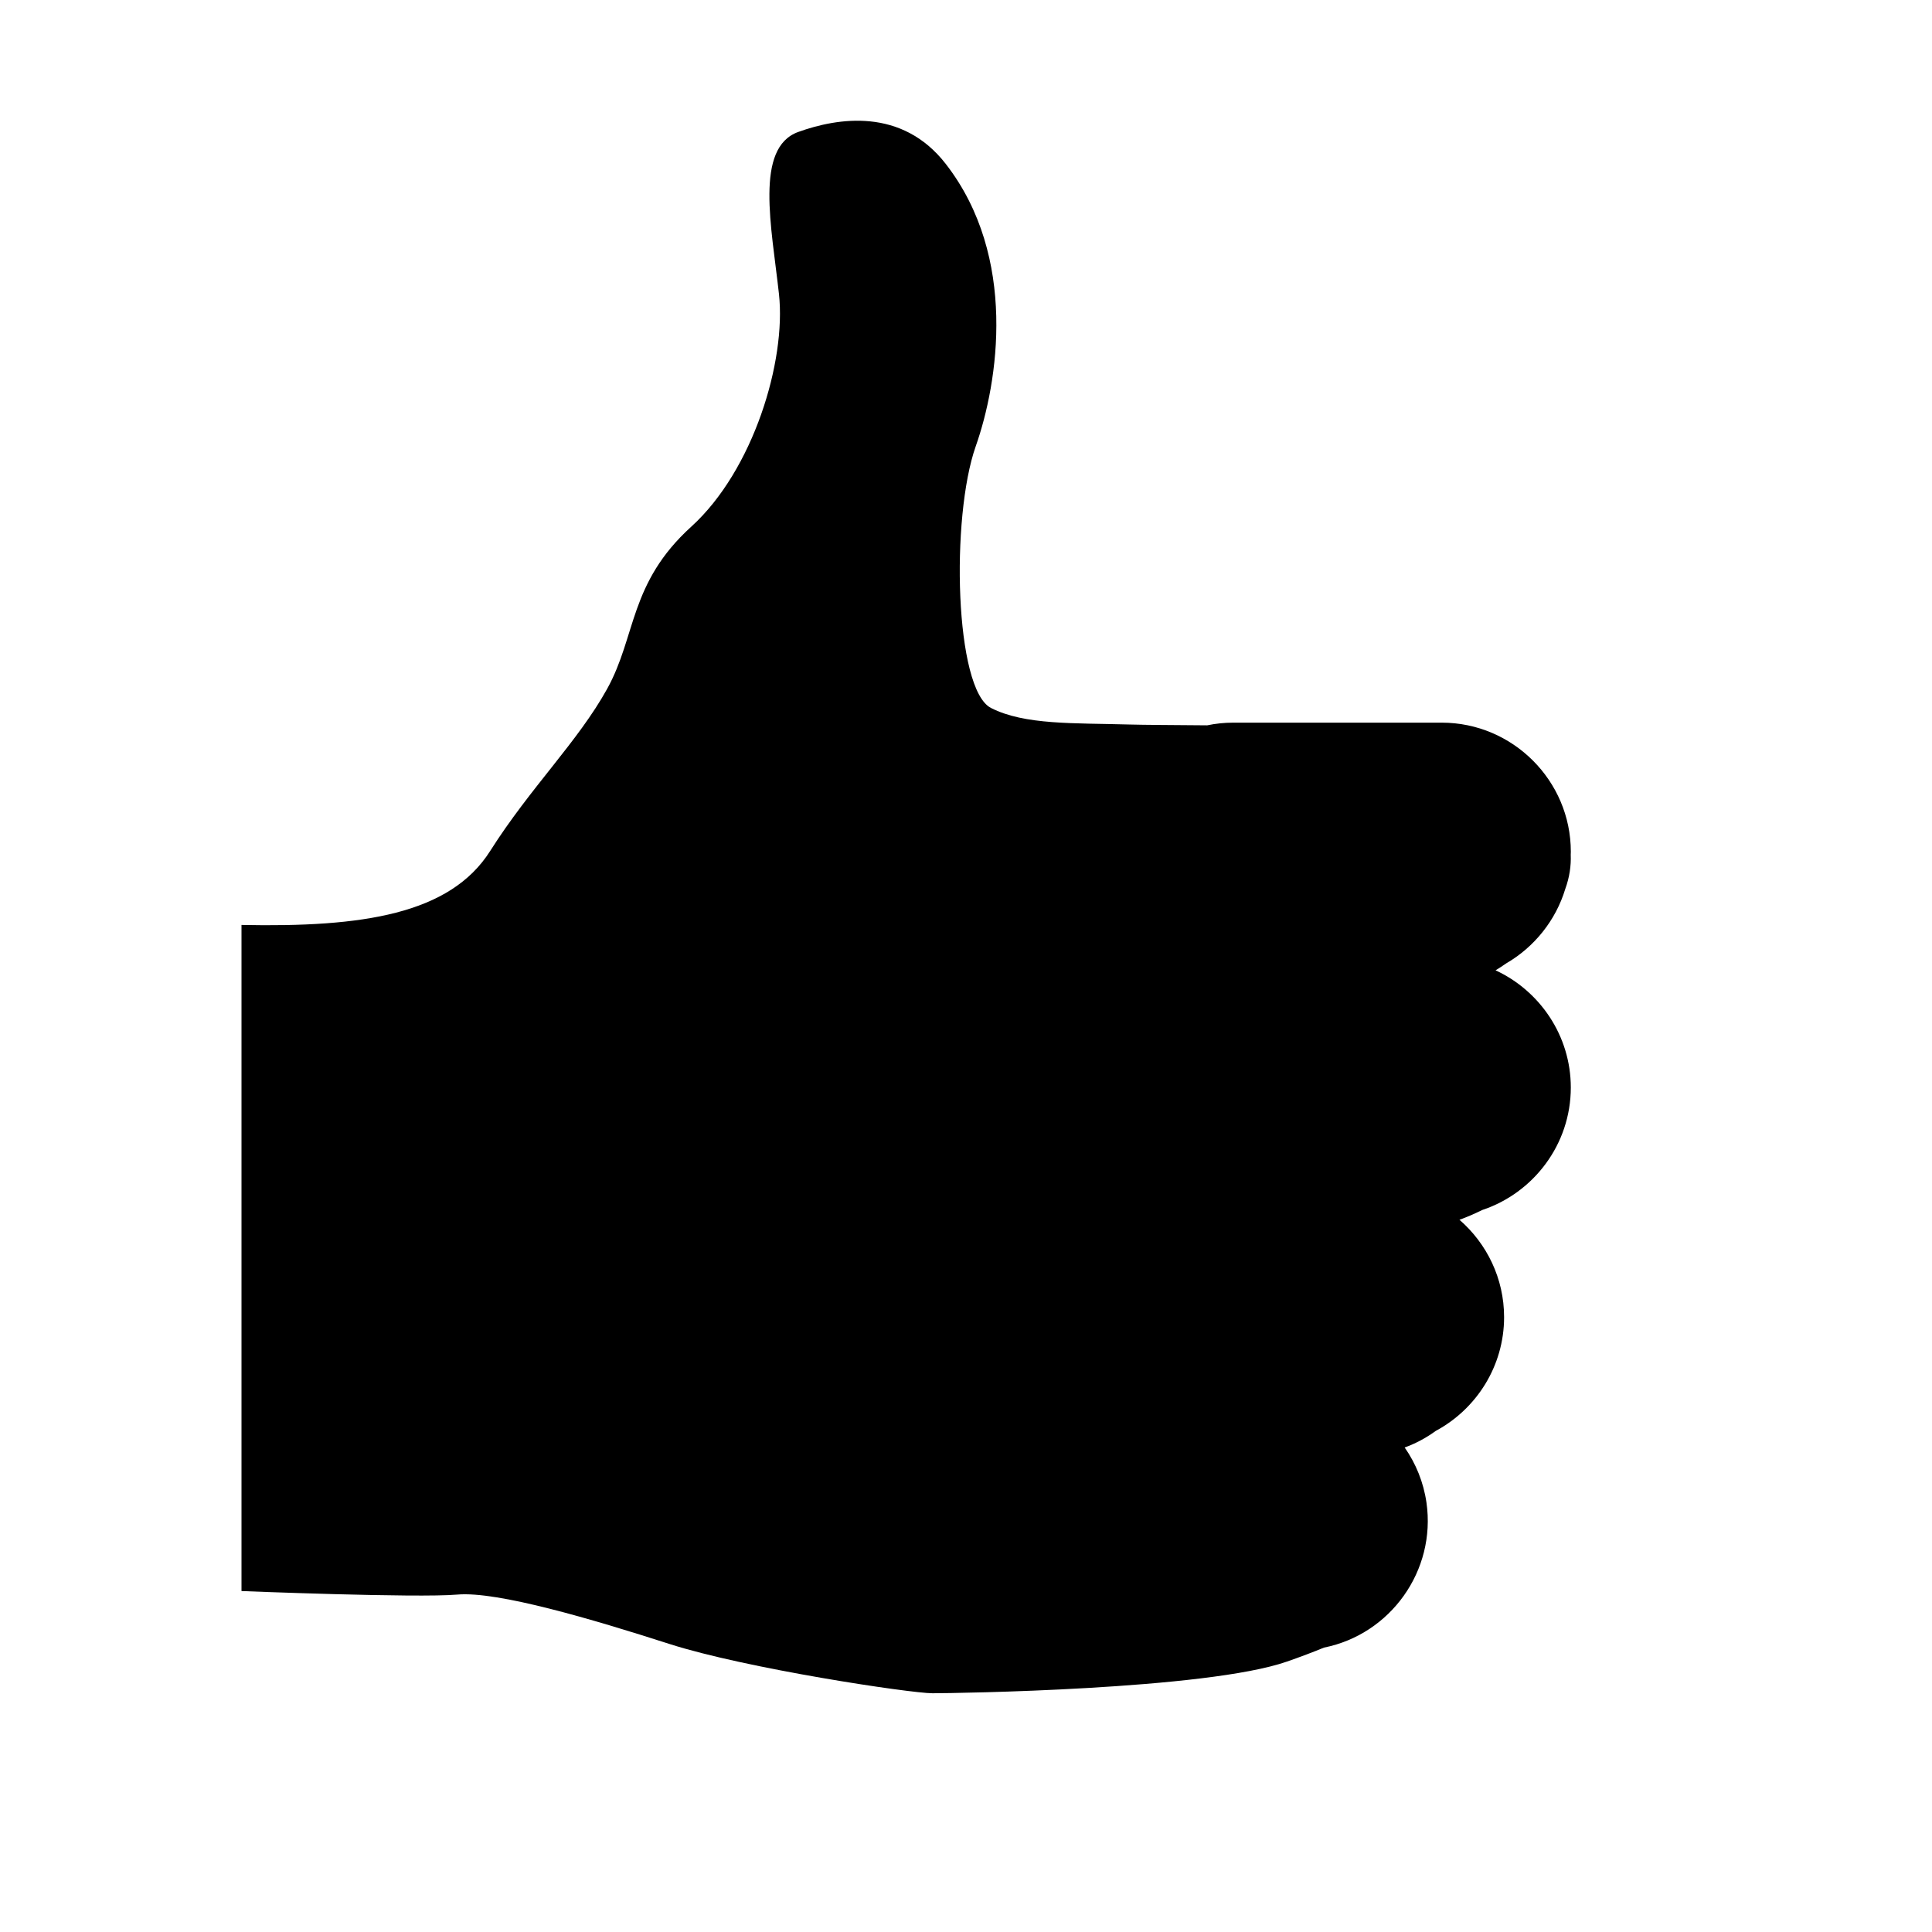
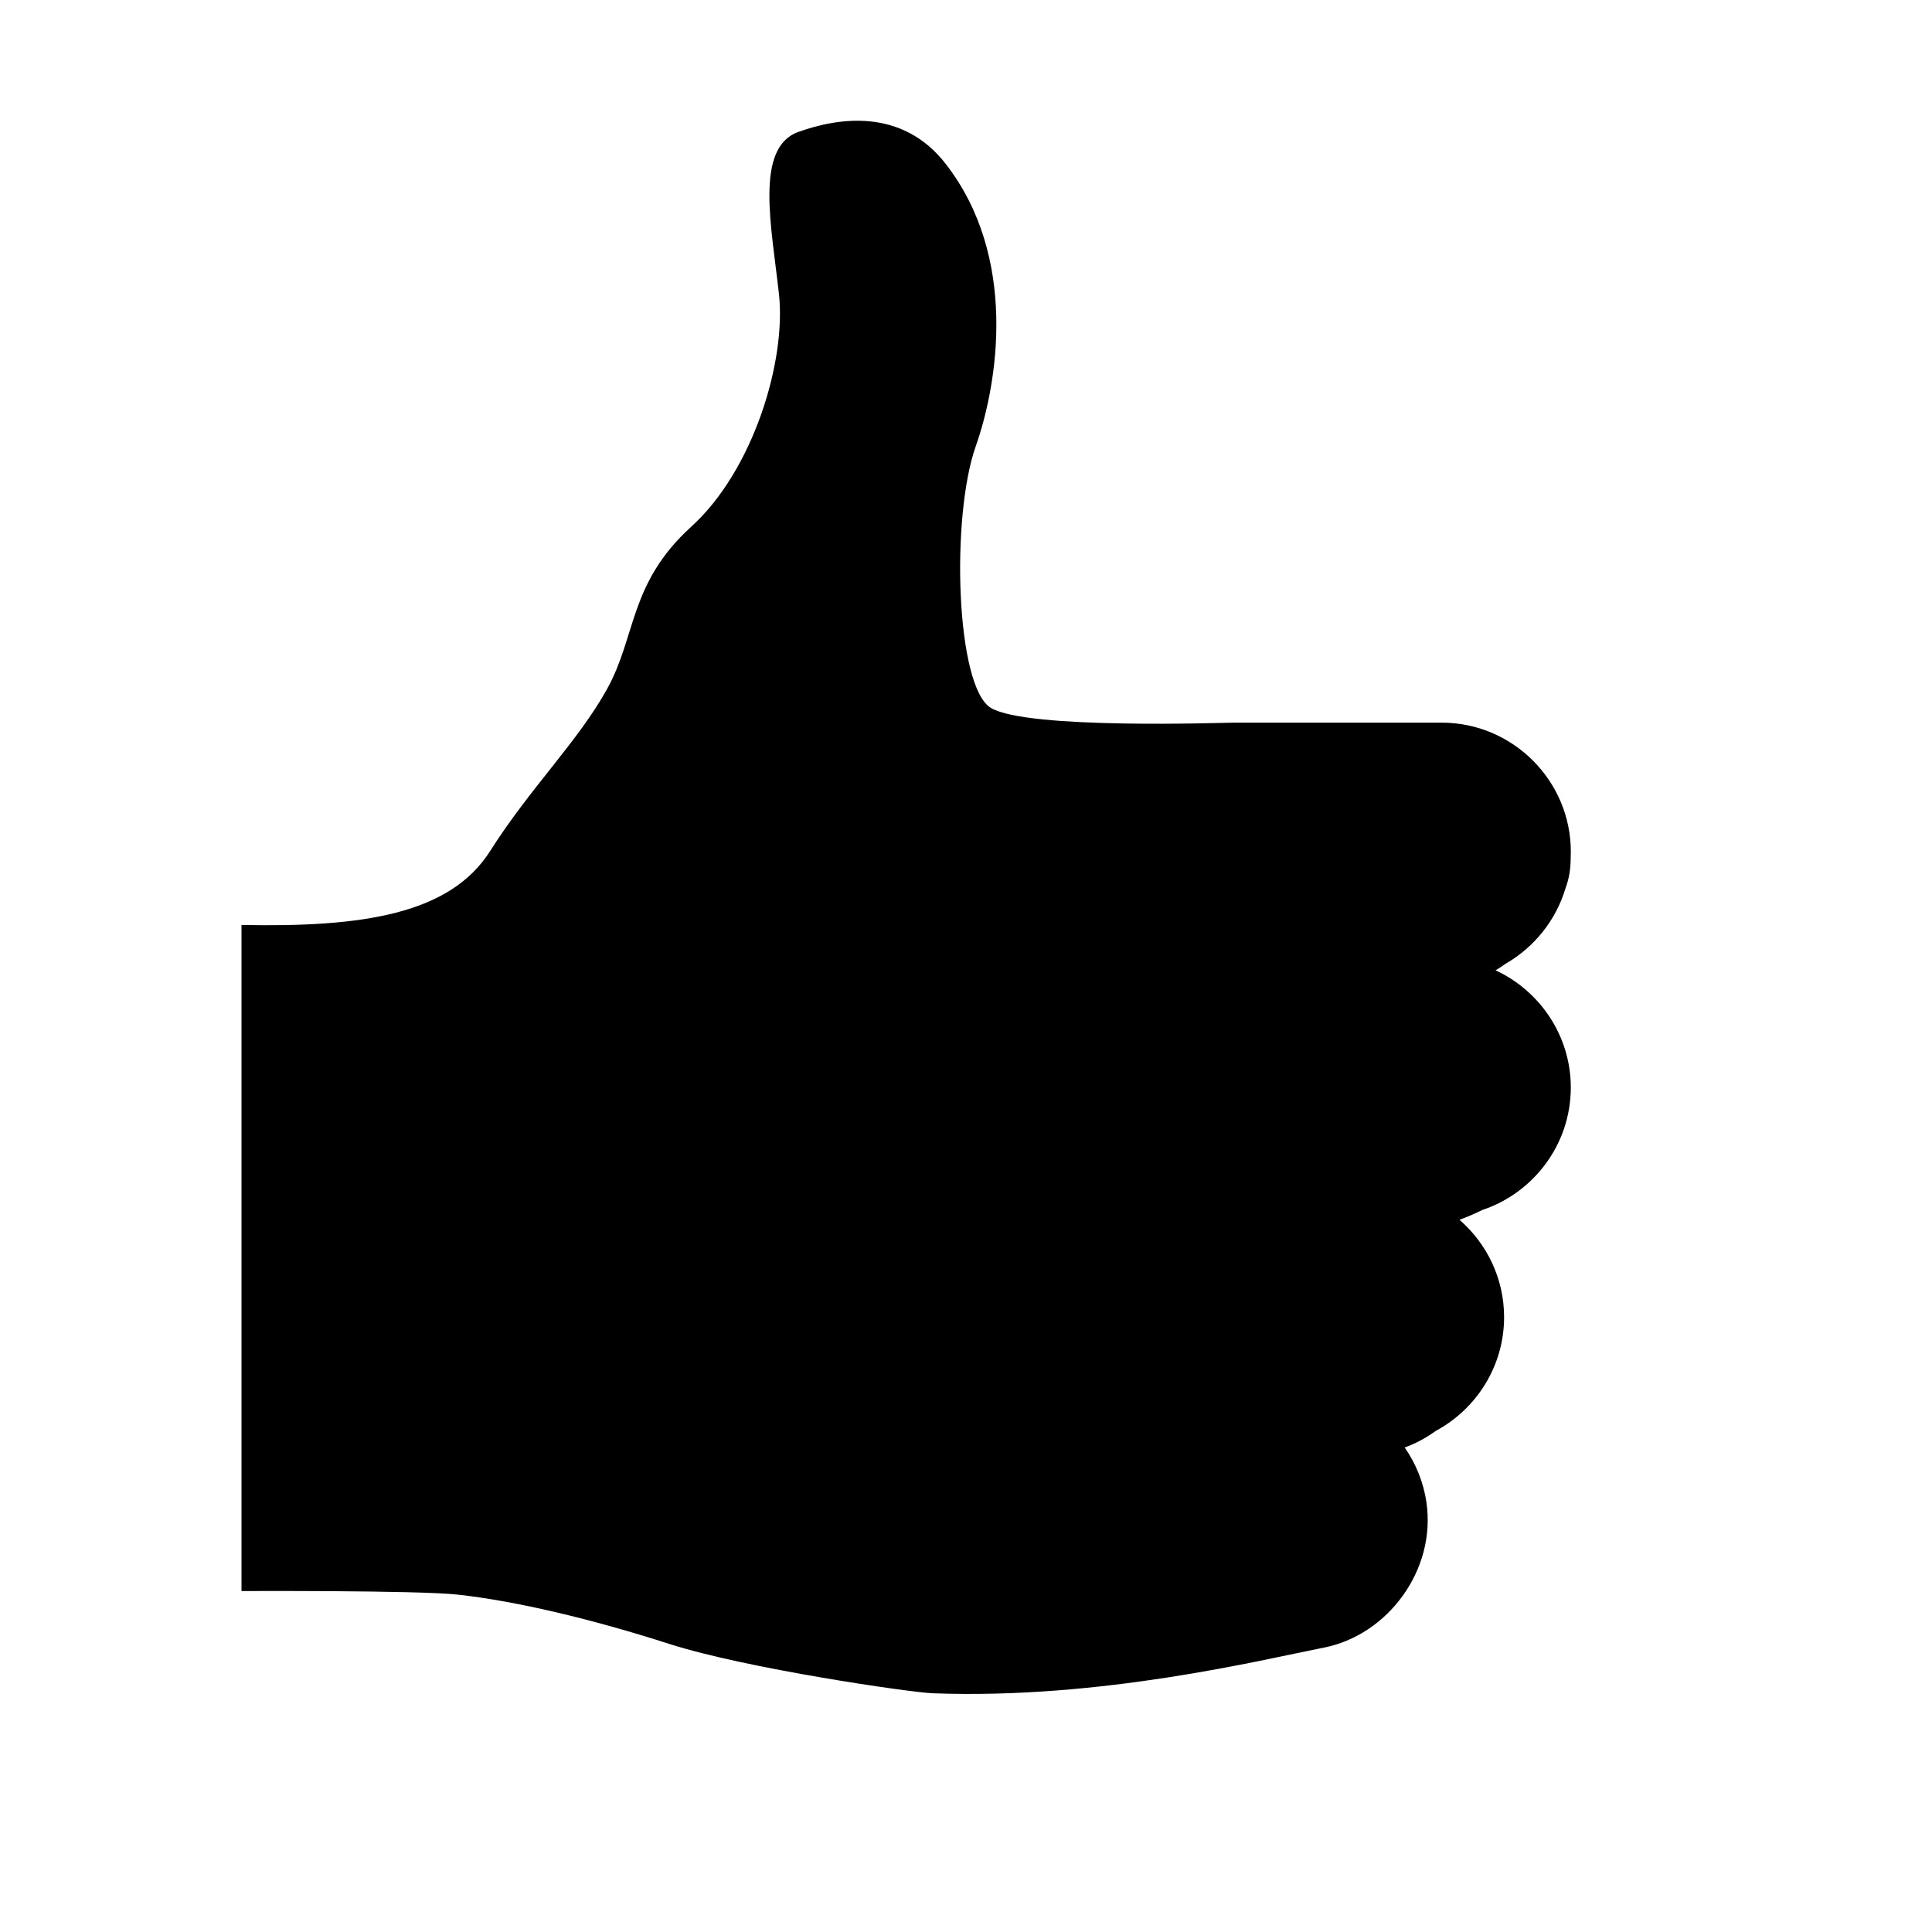
<svg xmlns="http://www.w3.org/2000/svg" height="1024" width="1024">
-   <path d="M832.57,451.43c0-37.63-30.78-68.41-68.41-68.41h-110.5c-4.74,0-9.36,0.49-13.83,1.42c-18.3-0.17-33.36-0.2-41.55-0.44   c-29.11-0.83-55.21,0.33-73.03-8.76c-19.27-9.83-21.38-101-8.09-138.71c11.93-33.84,22.35-100.34-15.85-149.6   c-23.29-30.03-57.26-24.55-78.22-16.99c-23.26,8.39-14.1,50.44-10.22,85.93c3.87,35.49-13.56,93.4-46.5,123.29   s-29.06,57.91-44.56,85.93s-40.69,52.3-62,85.93C238.5,484.64,192,491.55,128,490.24v353.05c0,0,93.06,3.74,114.37,1.87   s71.69,13.08,112.37,26.15c40.69,13.08,127.87,26.15,139.5,26.15c11.62,0,145.31-1.87,187.93-16.81   c7.17-2.51,13.66-4.94,19.57-7.39c35.28-7.04,59.5-40.82,54.32-76.83l0,0c-1.56-10.86-5.65-20.76-11.56-29.23   c5.68-2.05,11.3-5.01,16.48-8.79c21.51-11.56,36.22-34.29,36.22-60.3v0c0-20.55-9.19-39.04-23.65-51.6   c3.63-1.32,7.7-3.02,12.03-5.17c27.21-9.05,46.98-34.78,46.98-64.93v0c0-27.45-16.4-51.25-39.88-62.12   c1.76-1.06,3.64-2.27,5.61-3.66c14.9-8.65,26.28-22.74,31.35-39.51c2.24-6.16,3.11-12.23,2.88-18.11   C832.54,452.48,832.57,451.96,832.57,451.43L832.57,451.43z" />
+   <path d="M832.57,451.43c0-37.63-30.78-68.41-68.41-68.41h-110.5c-4.74,0-108.88,3.74-128.41-7.77   c-18.63-10.98-21.38-101-8.09-138.71c11.93-33.84,22.35-100.34-15.85-149.6c-23.29-30.03-57.26-24.55-78.22-16.99   c-23.26,8.39-14.1,50.44-10.22,85.93c3.87,35.49-13.56,93.4-46.5,123.29s-29.06,57.91-44.56,85.93s-40.69,52.3-62,85.93   C238.5,484.64,192,491.55,128,490.24v353.05c0,0,93.1-0.43,114.37,1.87c31.2,3.38,71.69,13.08,112.37,26.15   c40.69,13.08,127.88,25.71,139.5,26.15c89.23,3.36,173.97-17.61,207.5-24.2s59.5-40.82,54.32-76.83l0,0   c-1.56-10.86-5.65-20.76-11.56-29.23c5.68-2.05,11.3-5.01,16.48-8.79c21.51-11.56,36.22-34.29,36.22-60.3v0   c0-20.55-9.19-39.04-23.65-51.6c3.63-1.32,7.7-3.02,12.03-5.17c27.21-9.05,46.98-34.78,46.98-64.93v0   c0-27.45-16.4-51.25-39.88-62.12c1.76-1.06,3.64-2.27,5.61-3.66c14.9-8.65,26.28-22.74,31.35-39.51   c2.24-6.16,2.88-10.63,2.88-18.11C832.54,452.48,832.57,451.96,832.57,451.43L832.57,451.43z" />
</svg>
